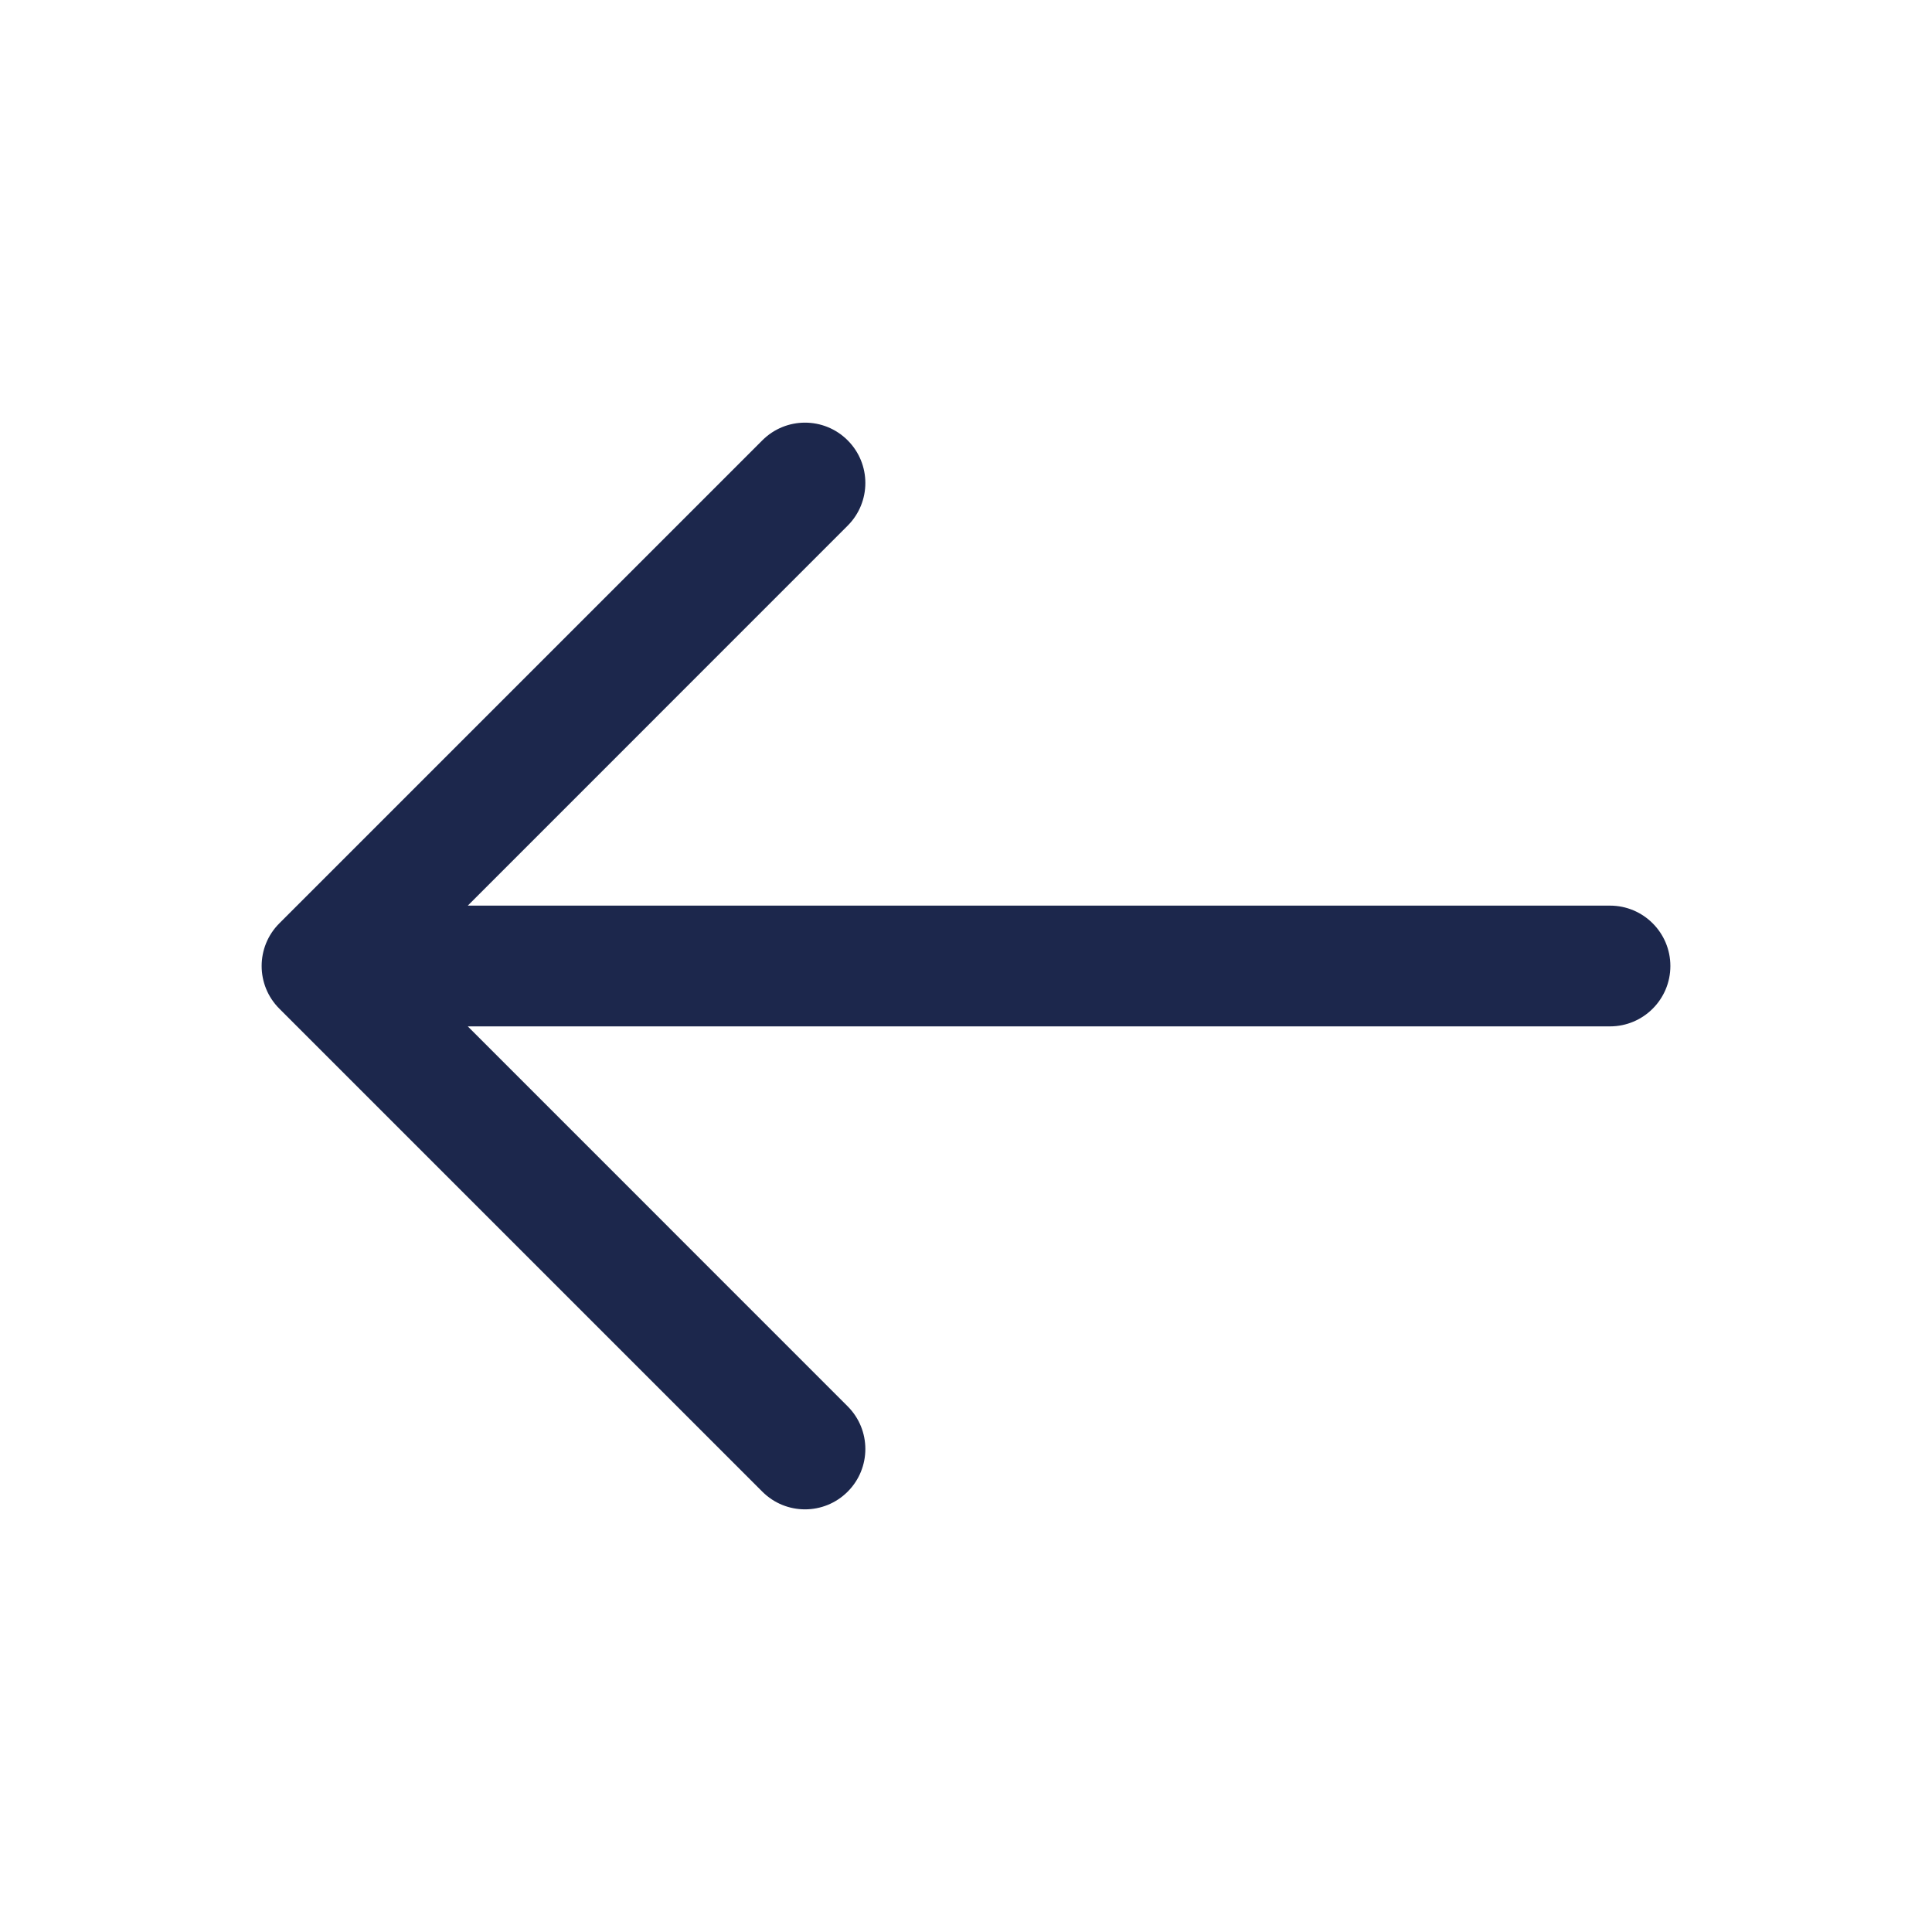
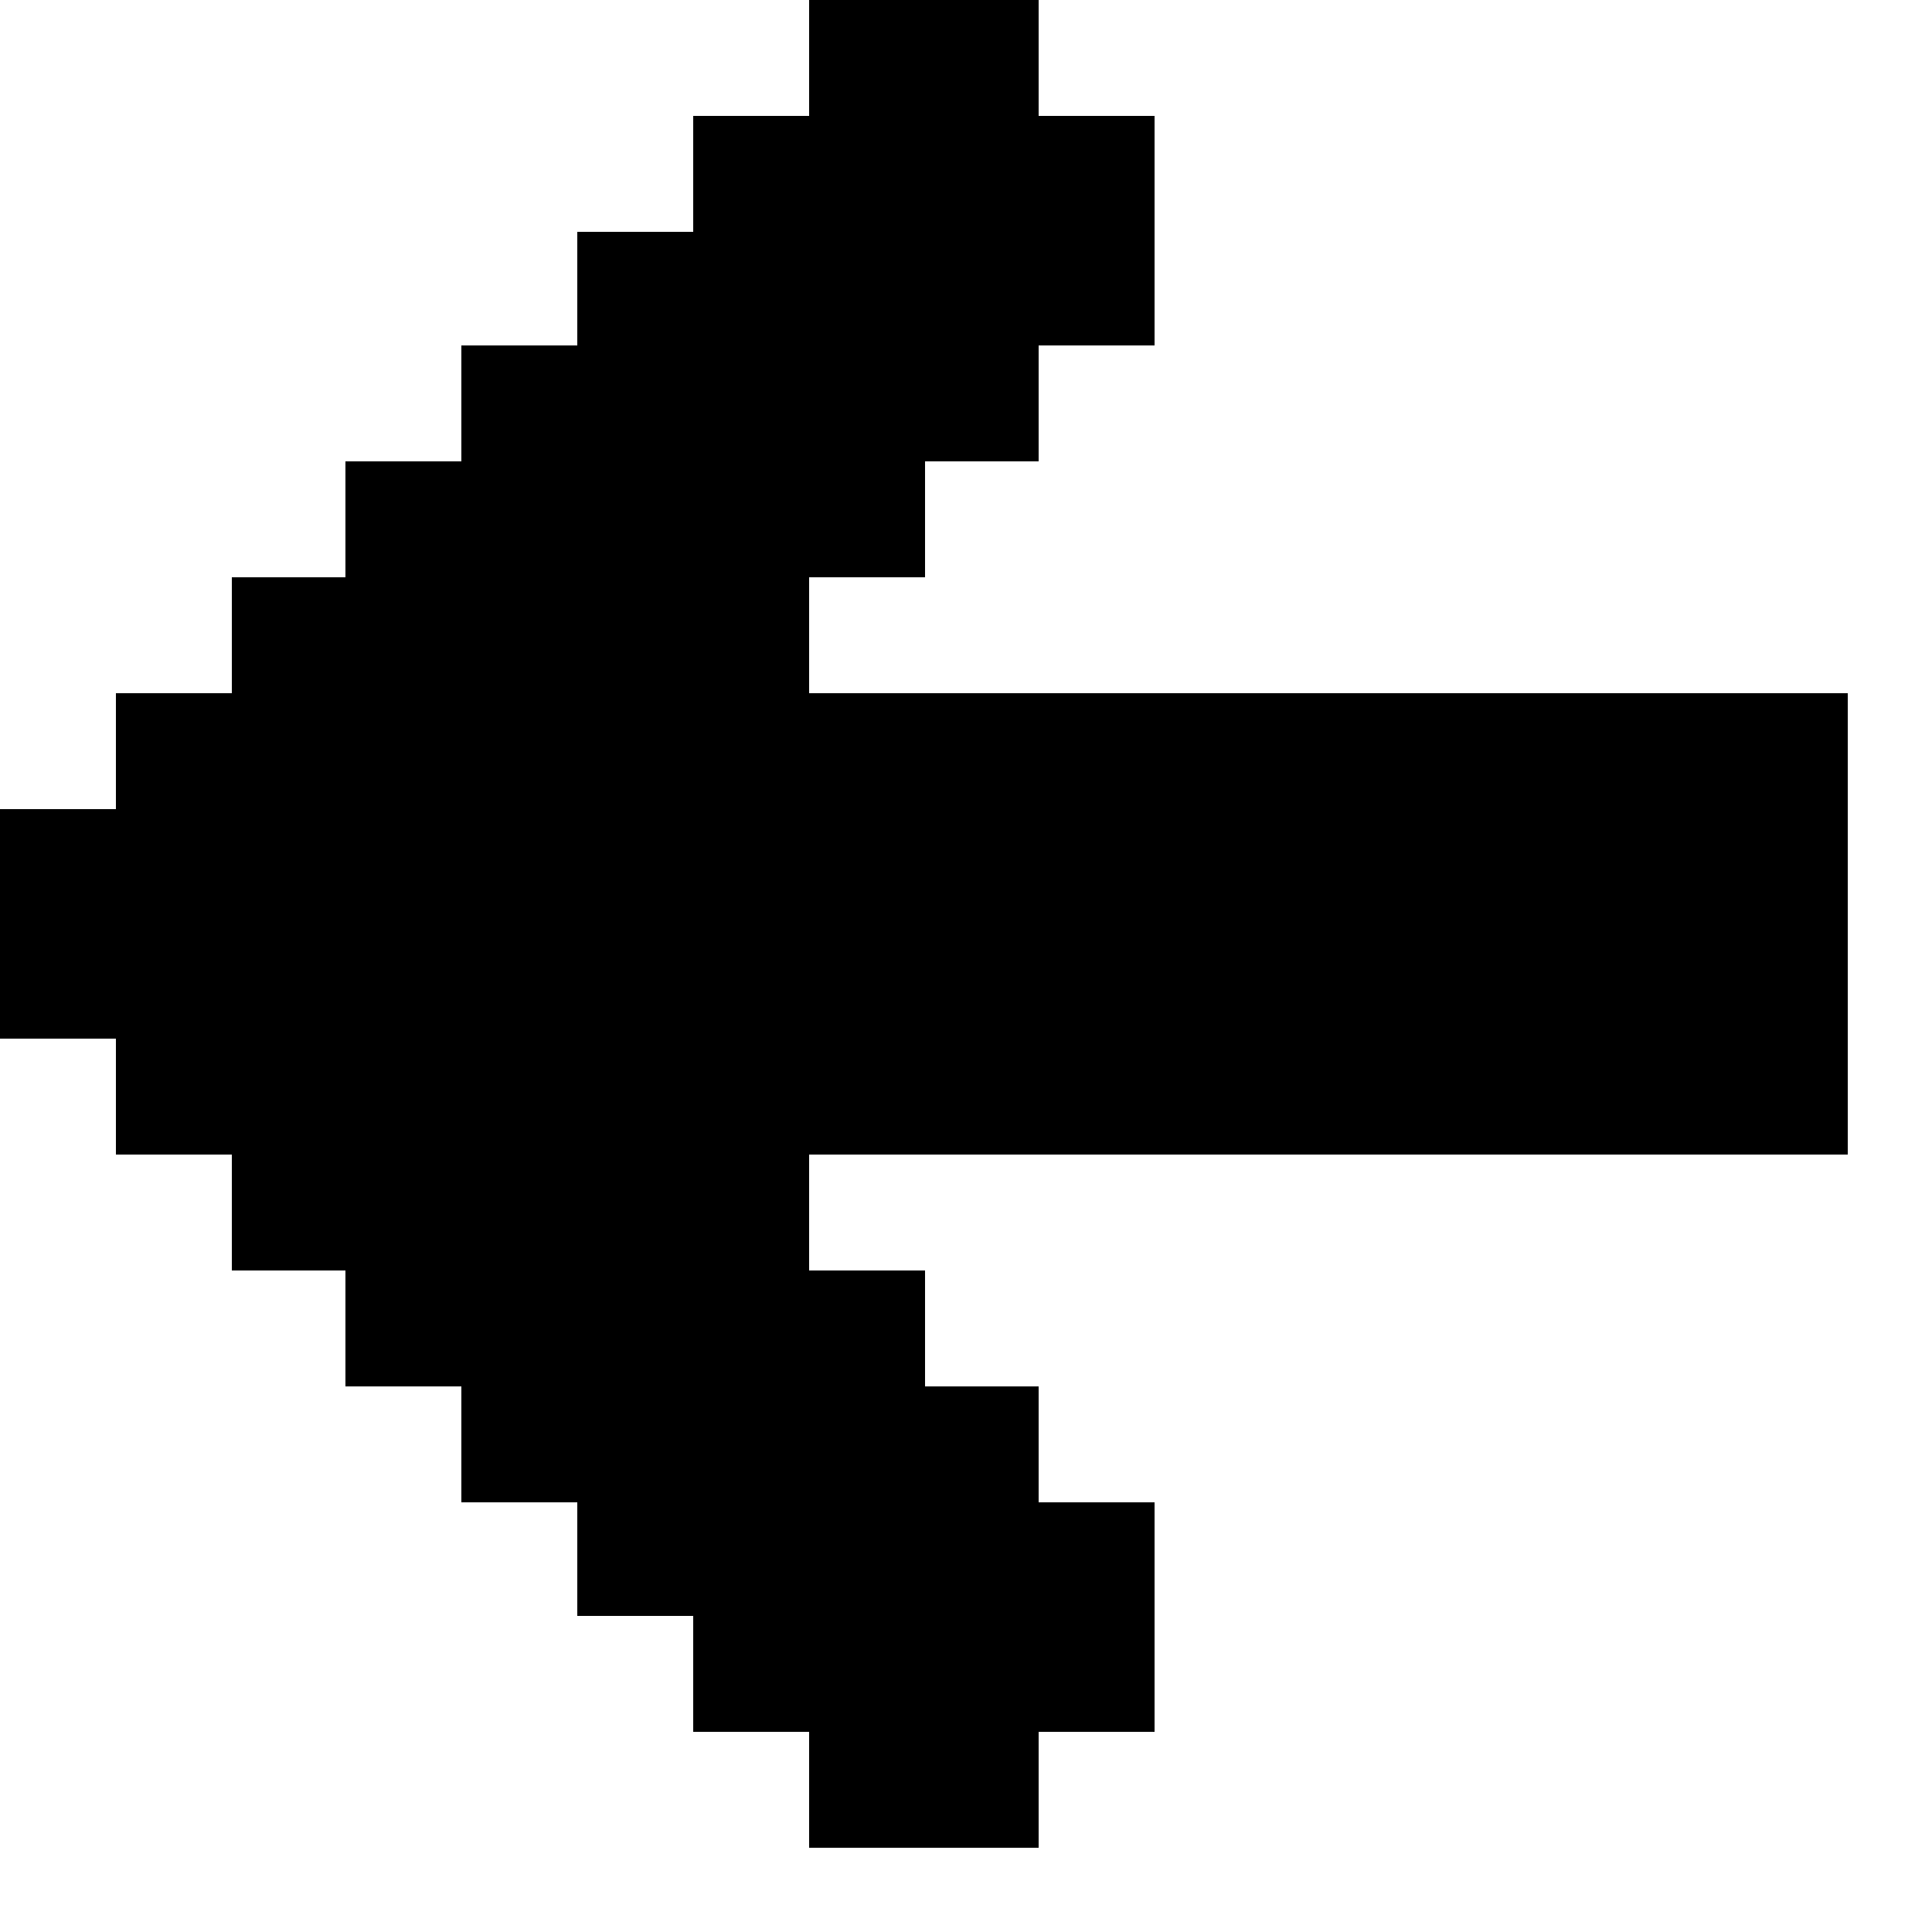
- <svg xmlns="http://www.w3.org/2000/svg" width="800px" height="800px" viewBox="0 0 24 24" fill="none">
-   <path fill-rule="evenodd" clip-rule="evenodd" d="M10.53 5.47C10.823 5.763 10.823 6.237 10.53 6.53L5.811 11.25H20C20.414 11.25 20.75 11.586 20.75 12C20.75 12.414 20.414 12.75 20 12.75H5.811L10.53 17.47C10.823 17.763 10.823 18.237 10.53 18.53C10.237 18.823 9.763 18.823 9.47 18.53L3.47 12.53C3.177 12.237 3.177 11.763 3.47 11.47L9.47 5.47C9.763 5.177 10.237 5.177 10.53 5.47Z" fill="#1C274C" />
+ <svg xmlns="http://www.w3.org/2000/svg" width="20" height="20" viewBox="0 0 20 20" fill="none">
+   <path d="M8.376 0.6V1.2H7.776H7.176V1.8V2.4H6.576H5.976V2.988V3.576H5.376H4.776V4.176V4.776H4.176H3.576V5.376V5.976H2.988H2.4V6.576V7.176H1.8H1.2V7.776V8.376H0.6H0V9.564V10.752H0.6H1.2V11.352V11.952H1.8H2.4V12.552V13.152H2.988H3.576V13.752V14.352H4.176H4.776V14.952V15.552H5.376H5.976V16.14V16.728H6.576H7.176V17.328V17.928H7.776H8.376V18.528V19.128H9.564H10.752V18.528V17.928H11.352H11.952V16.74V15.552H11.352H10.752V14.952V14.352H10.164H9.576V13.752V13.152H8.976H8.376V12.552V11.952H13.752H19.128V9.564V7.176H13.752H8.376V6.576V5.976H8.976H9.576V5.376V4.776H10.164H10.752V4.176V3.576H11.352H11.952V2.388V1.2H11.352H10.752V0.6V-1.01859e-05H9.564H8.376V0.6Z" fill="black" />
</svg>
